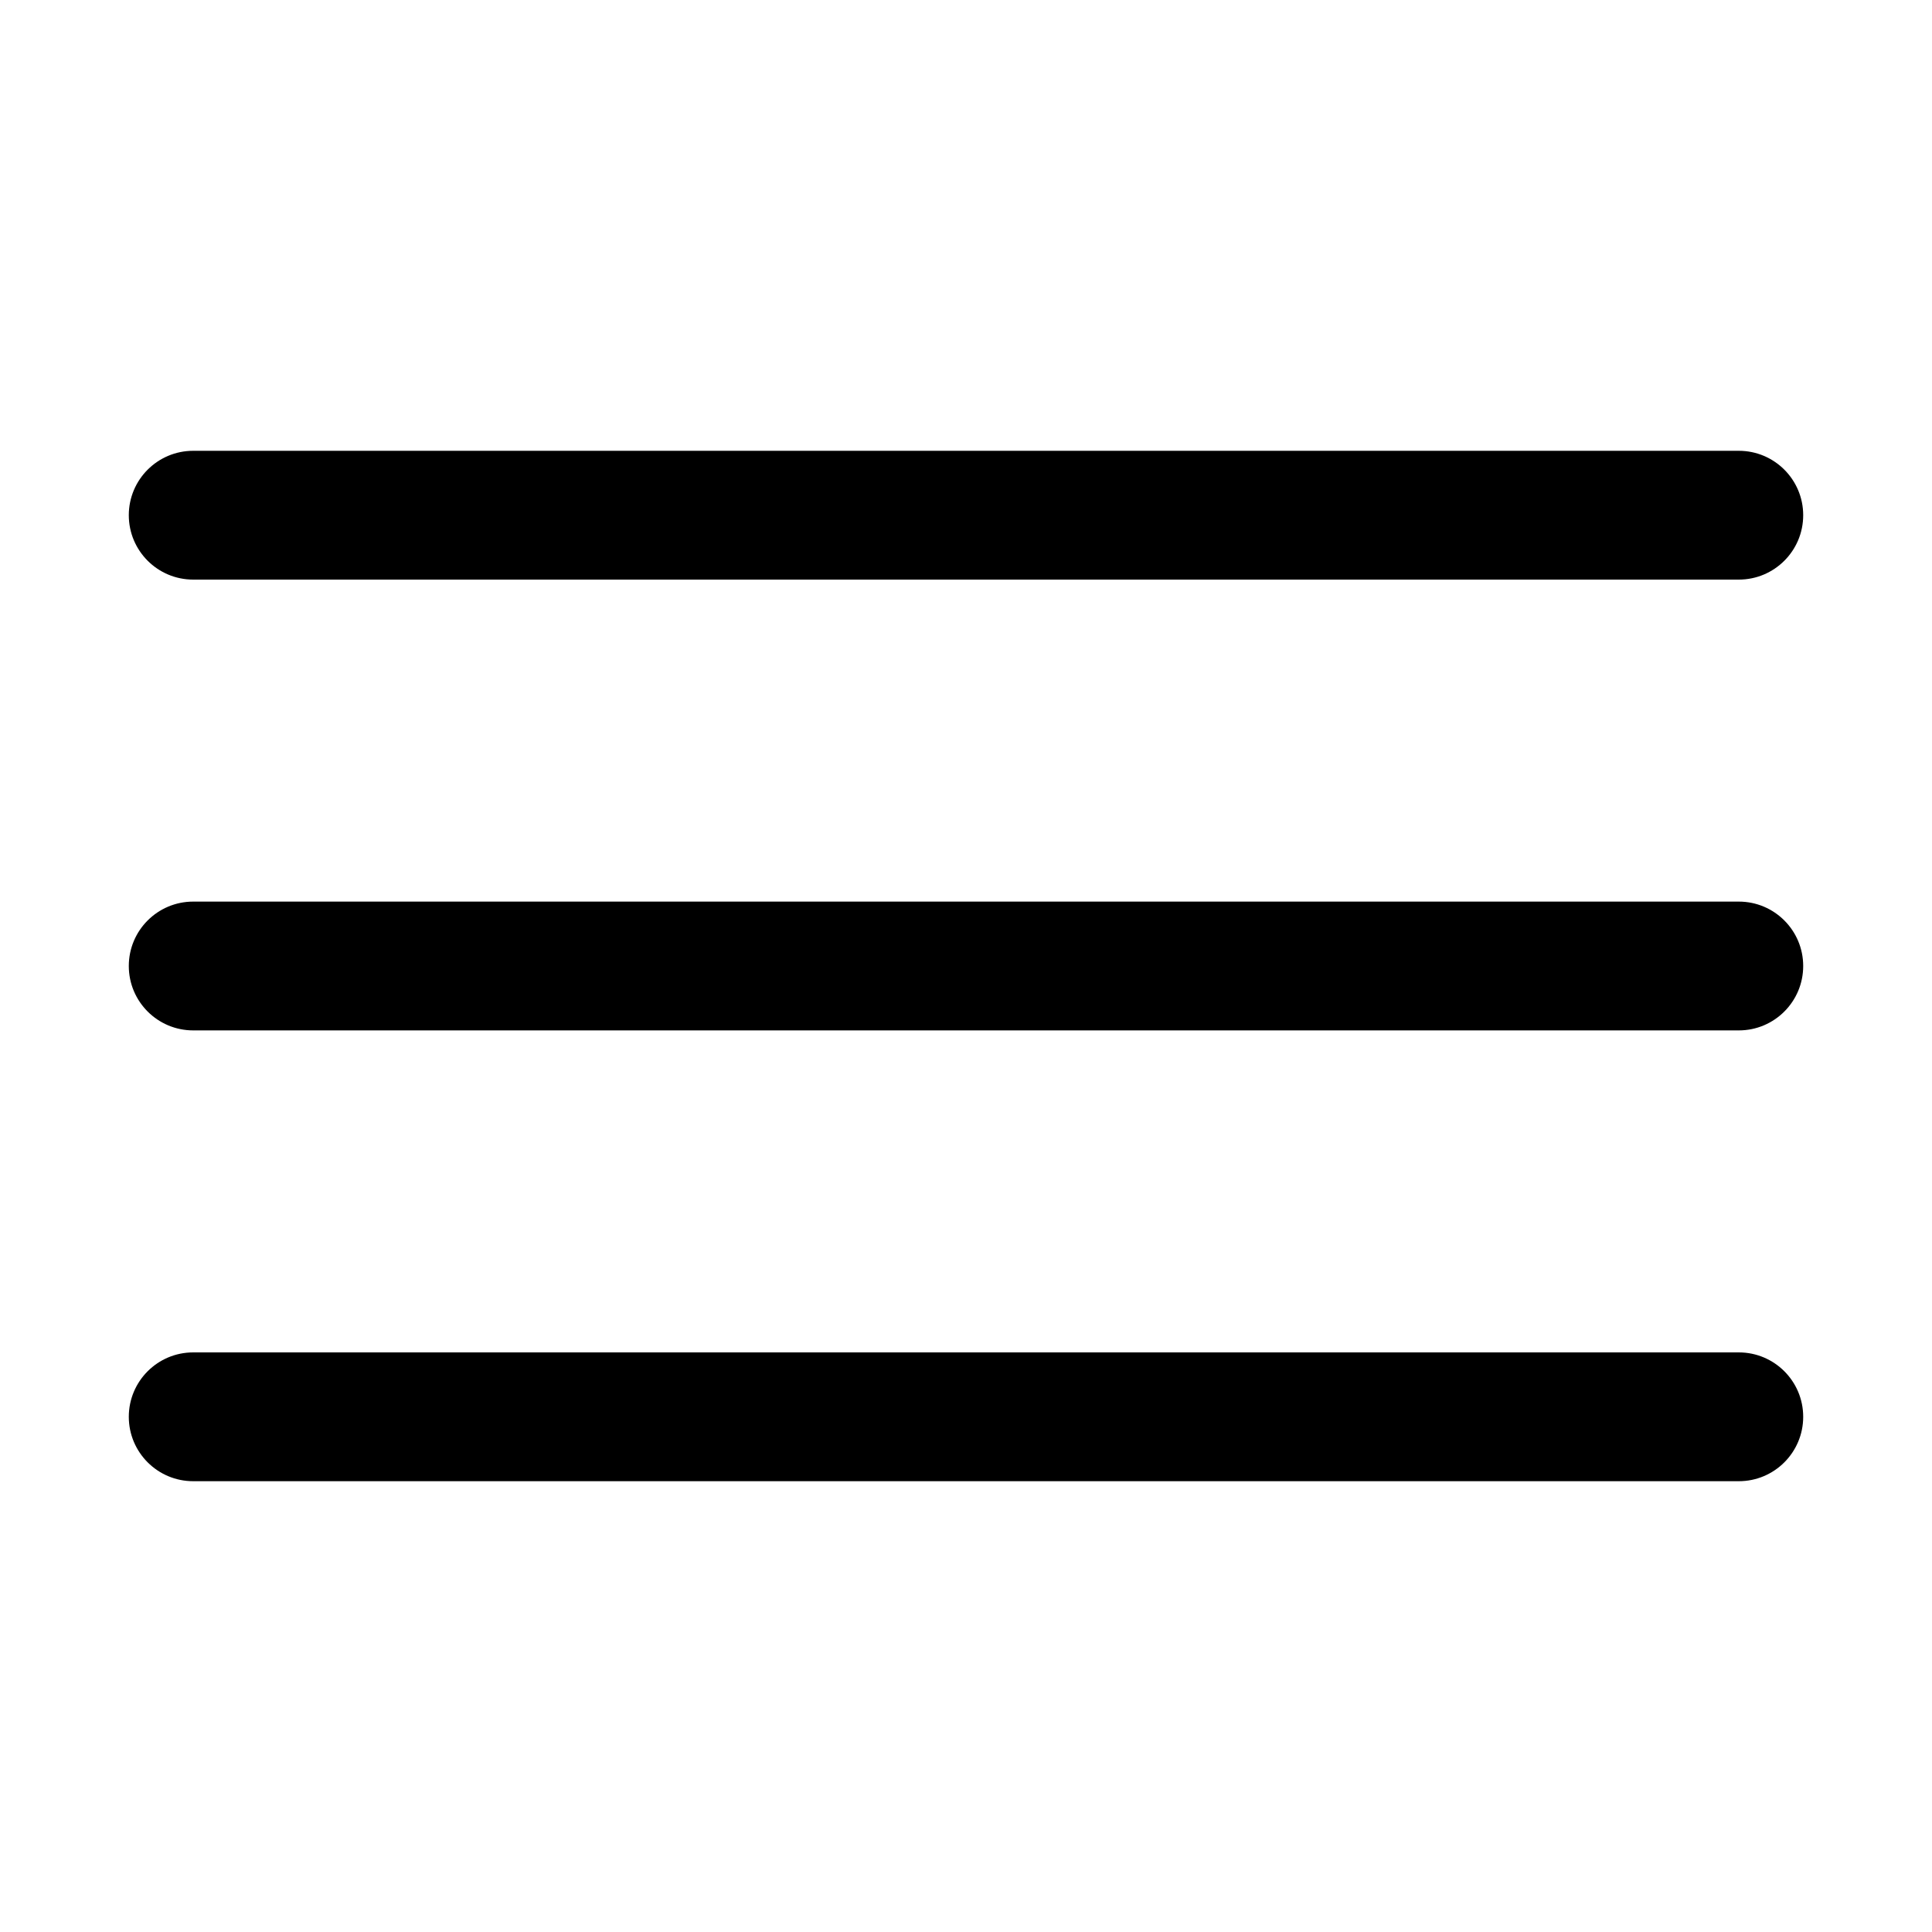
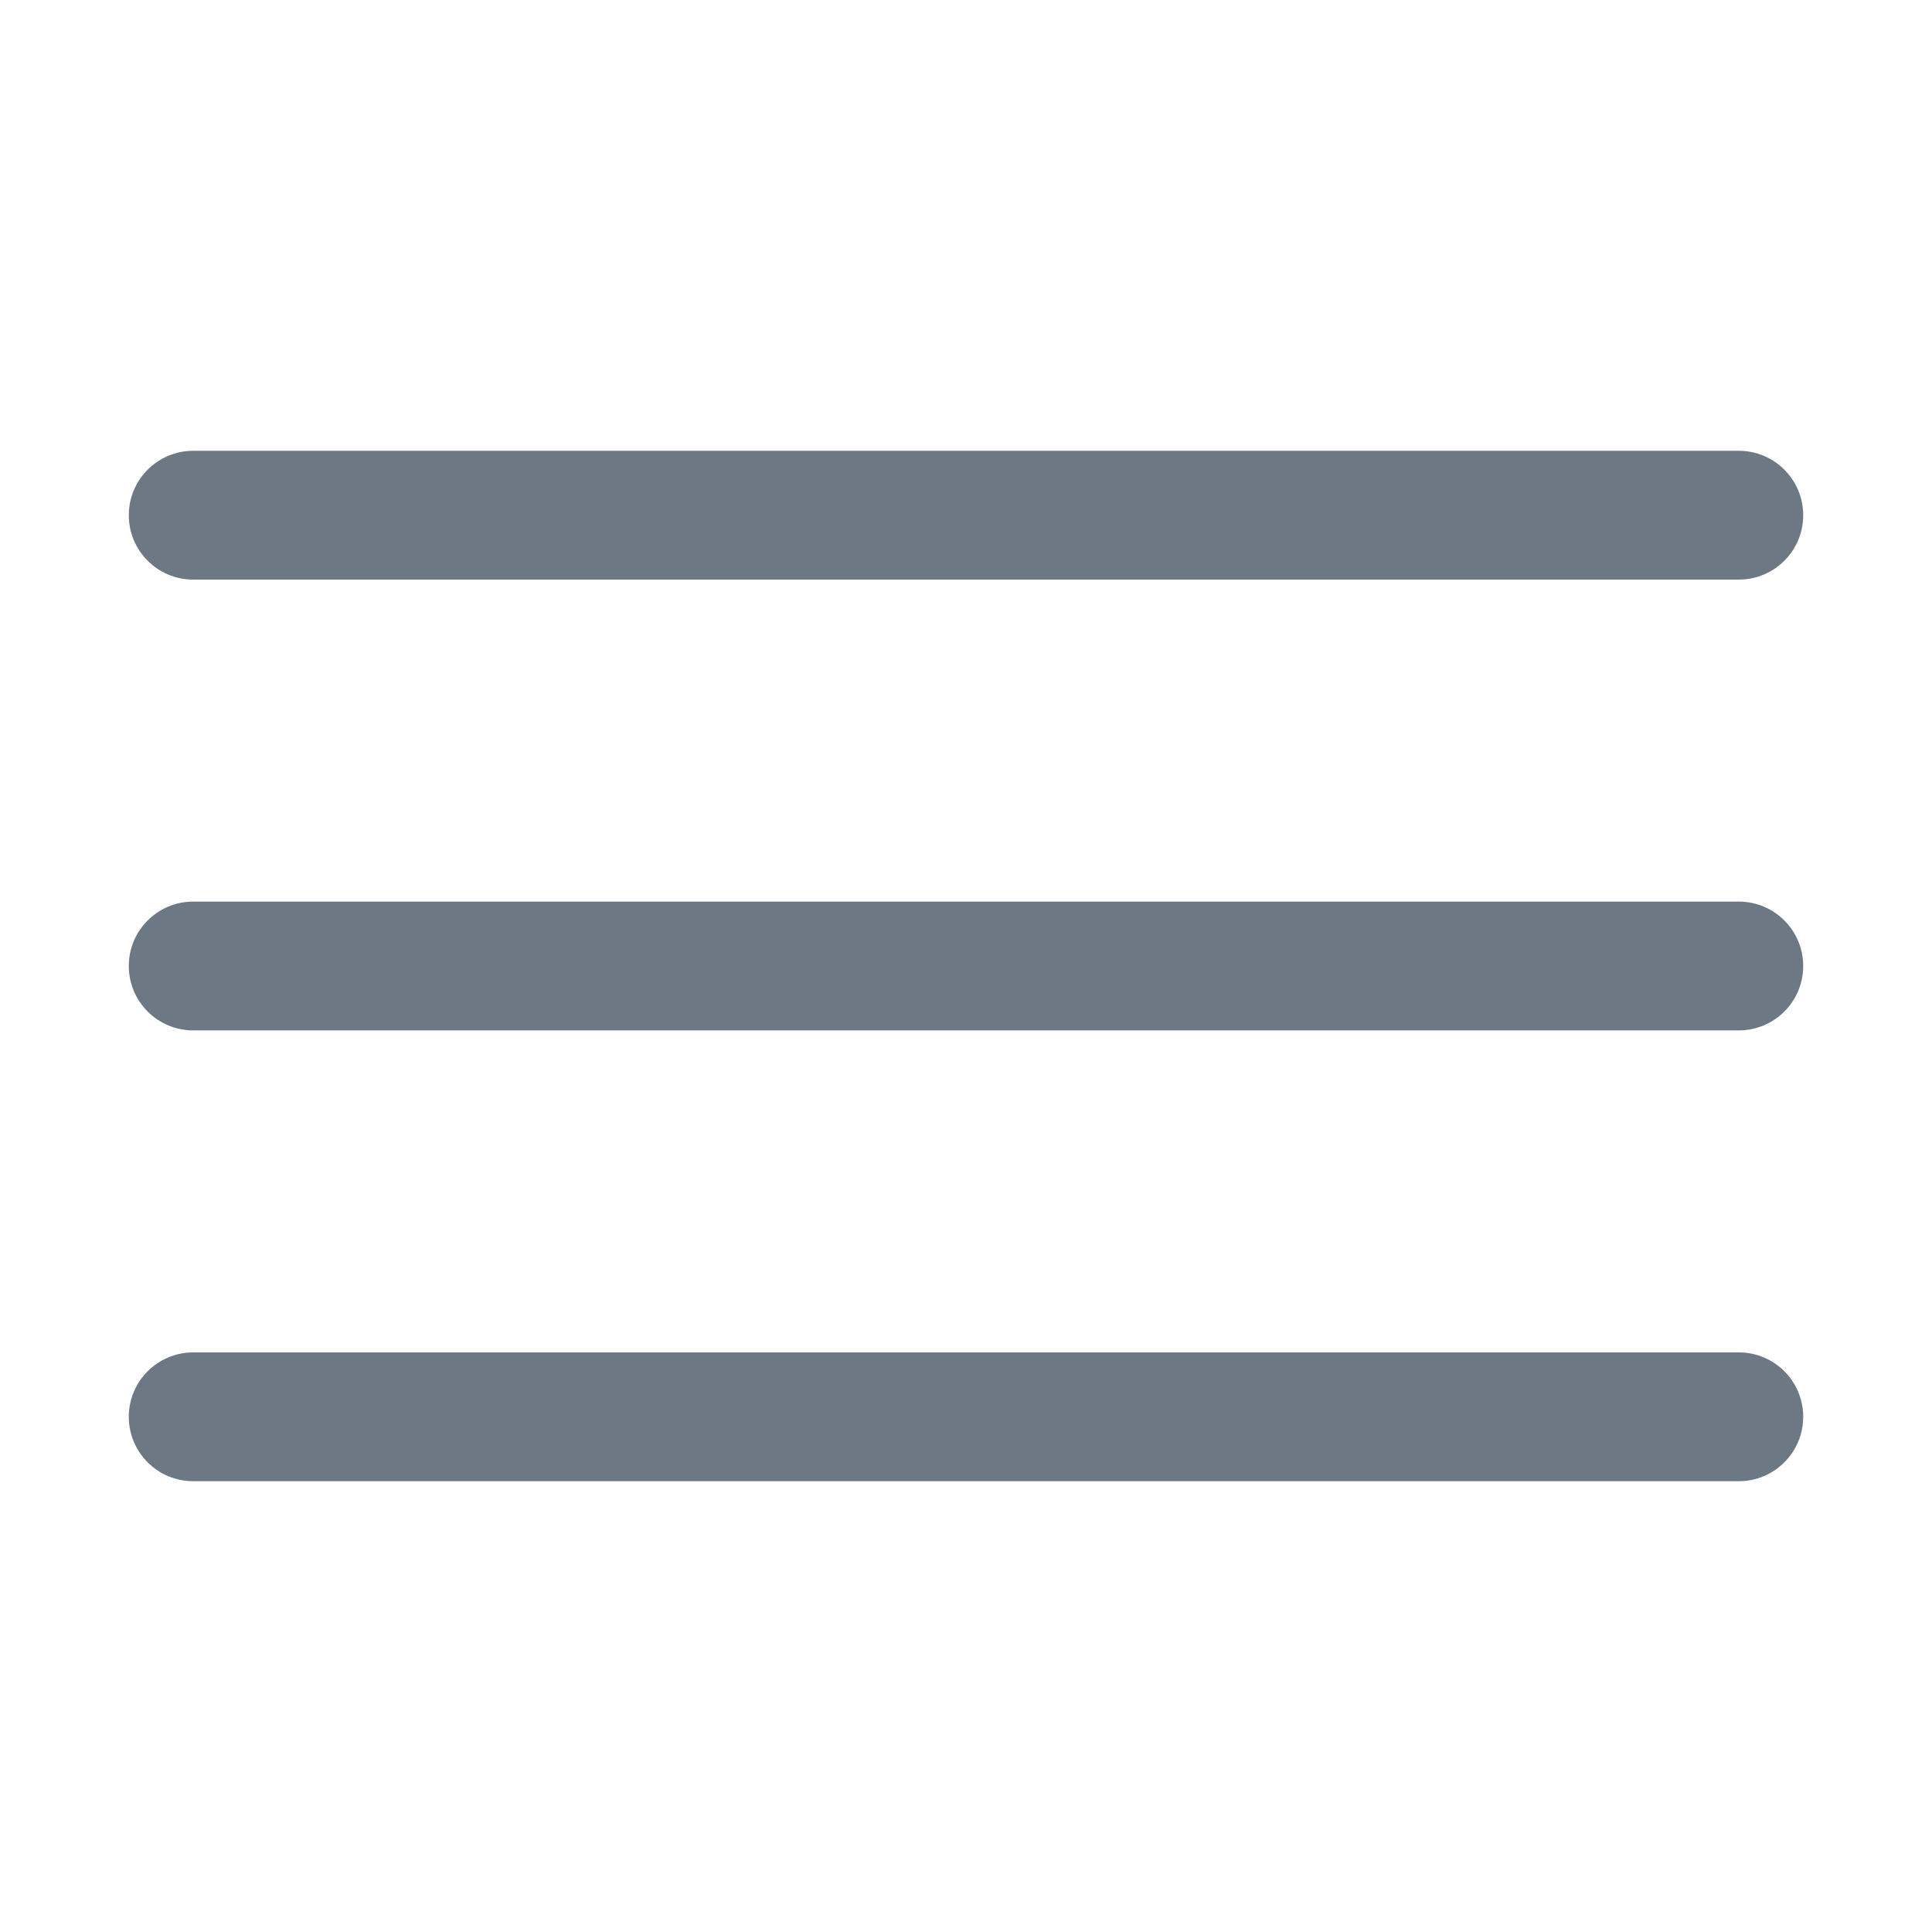
- <svg xmlns="http://www.w3.org/2000/svg" fill="#000000" viewBox="0 0 30 30" width="30px" height="30px">
-   <path d="M 3 7 A 1 1 0 1 0 3 9 L 27 9 A 1 1 0 1 0 27 7 L 3 7 z M 3 14 A 1 1 0 1 0 3 16 L 27 16 A 1 1 0 1 0 27 14 L 3 14 z M 3 21 A 1 1 0 1 0 3 23 L 27 23 A 1 1 0 1 0 27 21 L 3 21 z" />
+ <svg xmlns="http://www.w3.org/2000/svg" fill="#000000" width="30" height="30" style="">
+   <rect id="backgroundrect" width="100%" height="100%" x="0" y="0" fill="none" stroke="none" />
+   <g class="currentLayer" style="">
+     <path d="M 3 7 A 1 1 0 1 0 3 9 L 27 9 A 1 1 0 1 0 27 7 L 3 7 z M 3 14 A 1 1 0 1 0 3 16 L 27 16 A 1 1 0 1 0 27 14 L 3 14 z M 3 21 A 1 1 0 1 0 3 23 L 27 23 A 1 1 0 1 0 27 21 L 3 21 z" id="svg_1" class="" fill-opacity="1" fill="#6c7883" />
+   </g>
</svg>
